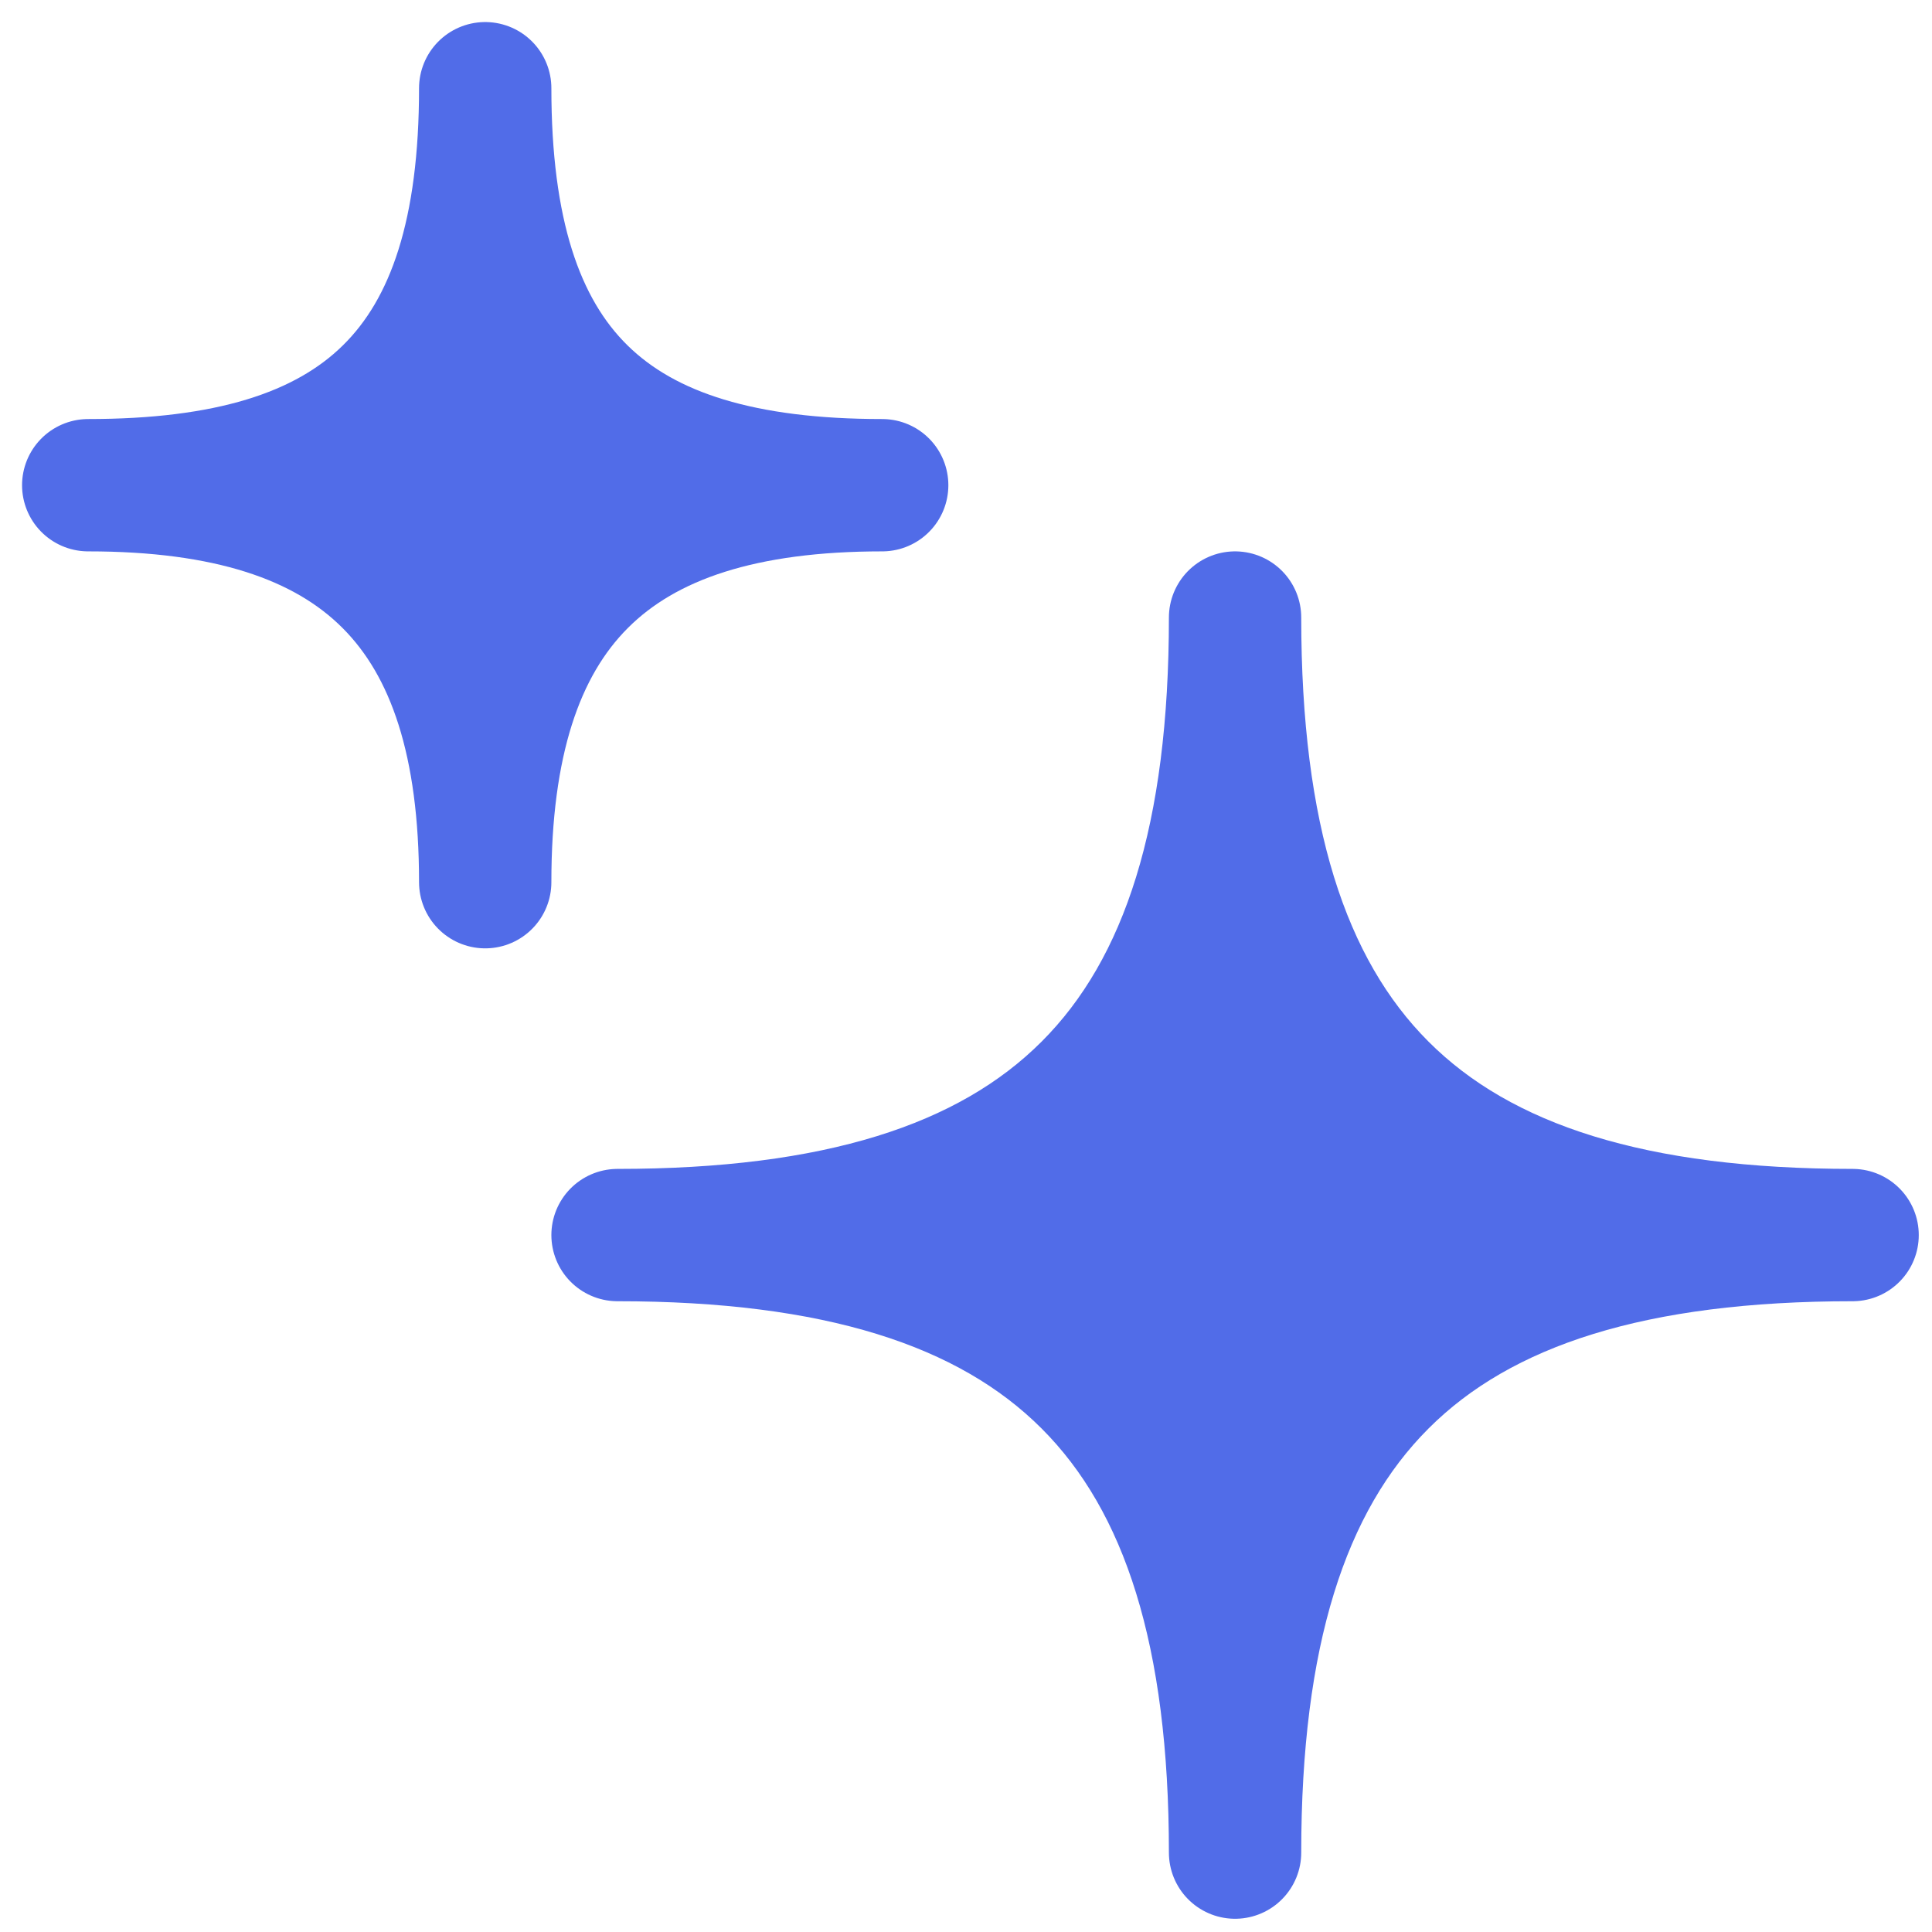
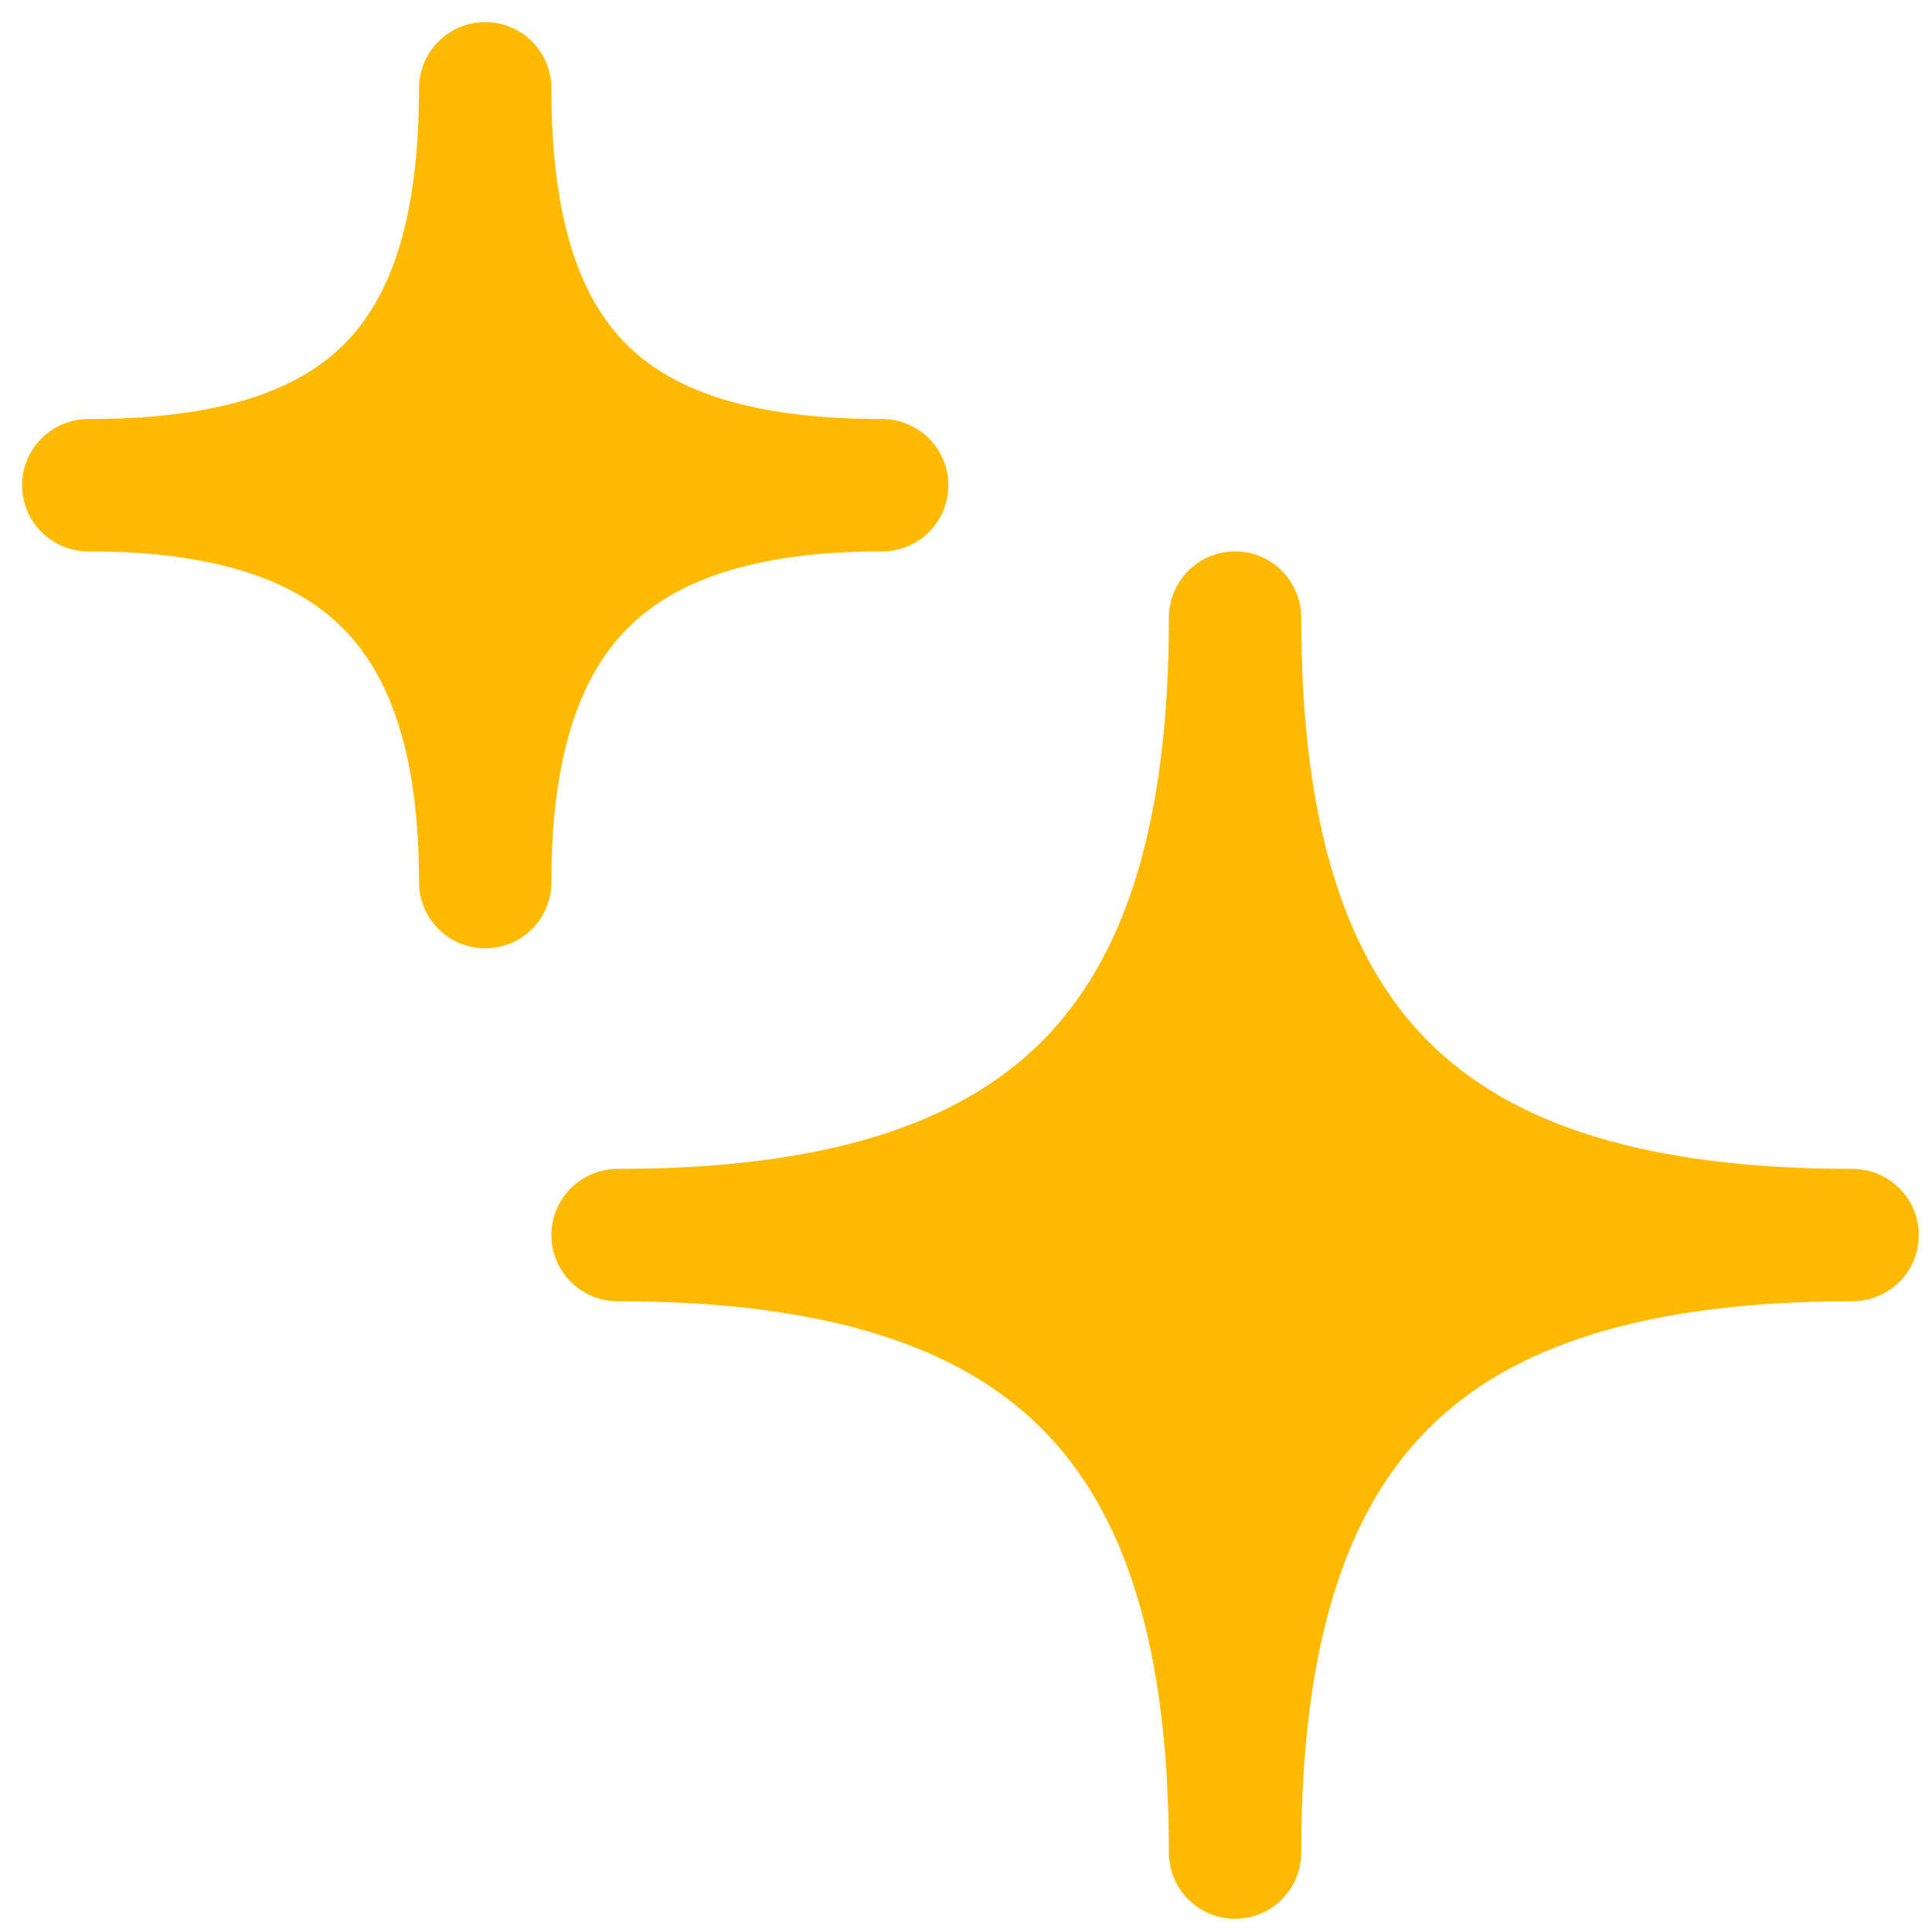
<svg xmlns="http://www.w3.org/2000/svg" version="1.1" id="Layer_1" x="0px" y="0px" viewBox="0 0 21.9 21.9" style="enable-background:new 0 0 21.9 21.9;" xml:space="preserve">
  <style type="text/css">
- 	.st0{fill:#516CE8;stroke:#516CE8;stroke-width:1.5;stroke-linejoin:round;}
+ 	.st0{fill:#FFBA00;stroke:#FFBA00;stroke-width:1.5;stroke-linejoin:round;}
</style>
  <path class="st0" d="M7,14c4.9,0,7-2.1,7-7c0,4.9,2.1,7,7,7c-4.9,0-7,2.1-7,7C14,16.1,11.9,14,7,14z" />
  <path class="st0" d="M1,5.5c3.1,0,4.5-1.3,4.5-4.5c0,3.2,1.4,4.5,4.5,4.5c-3.1,0-4.5,1.4-4.5,4.5C5.5,6.9,4.1,5.5,1,5.5z" />
</svg>
